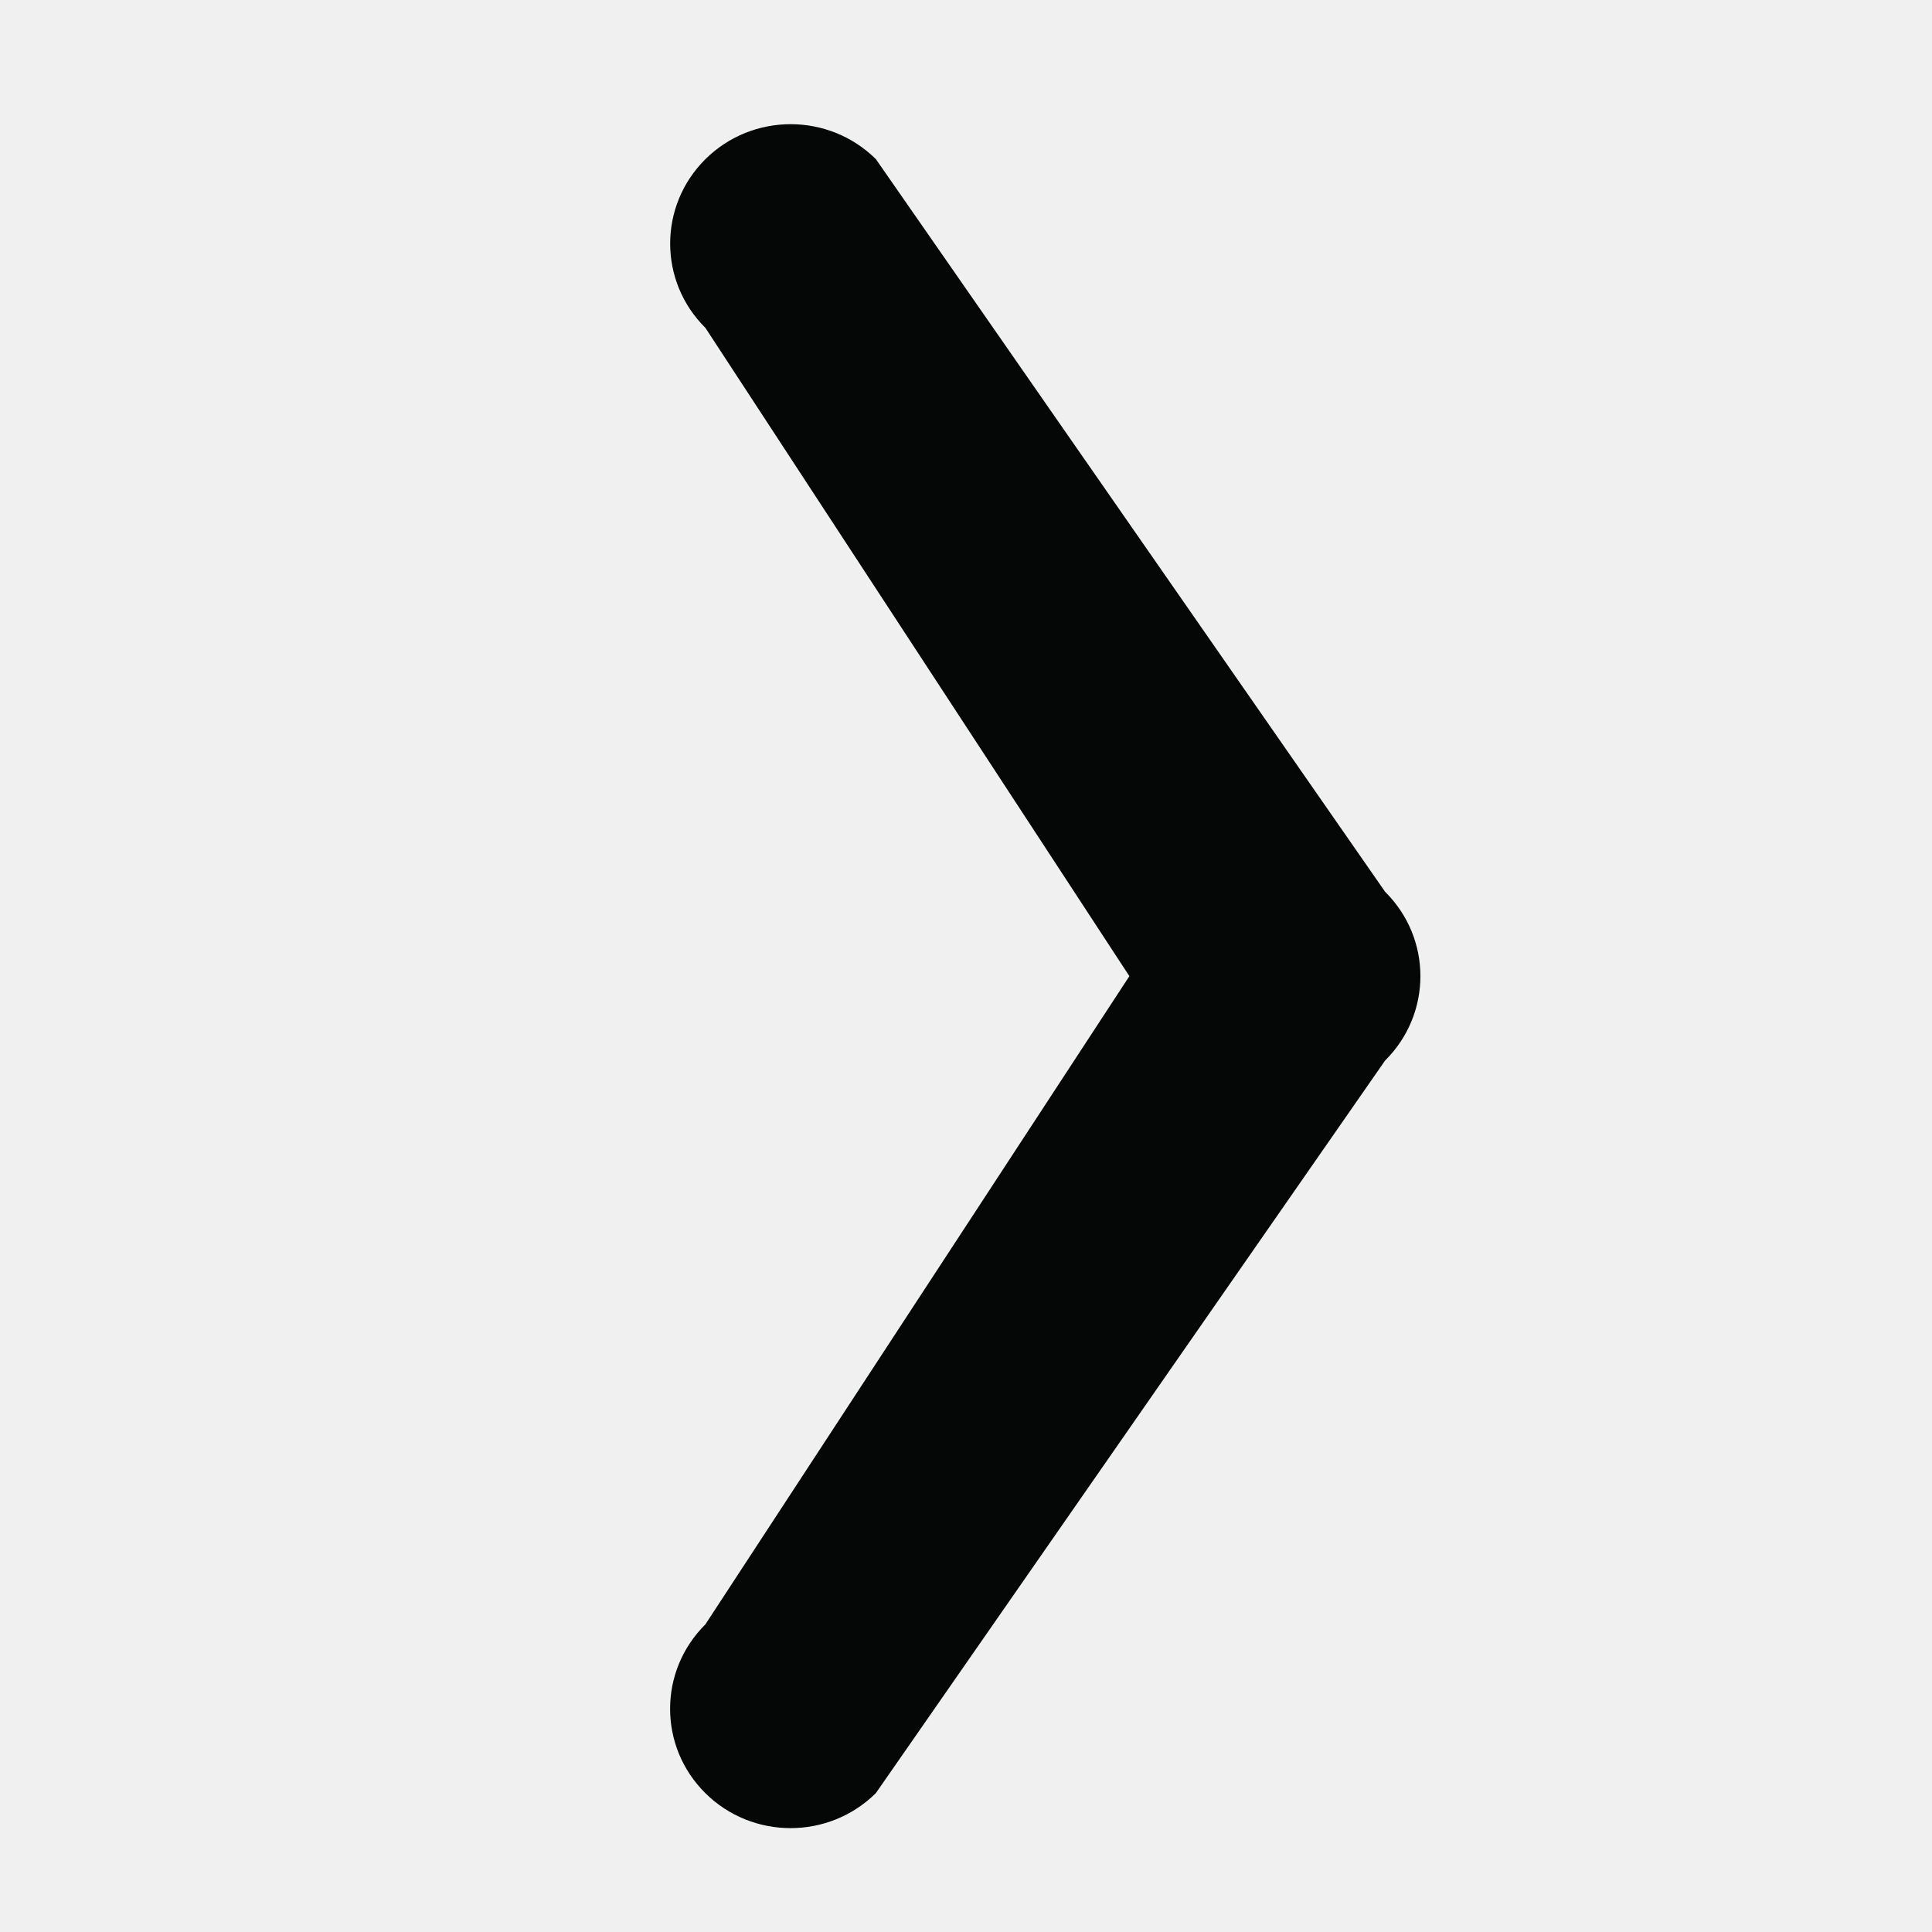
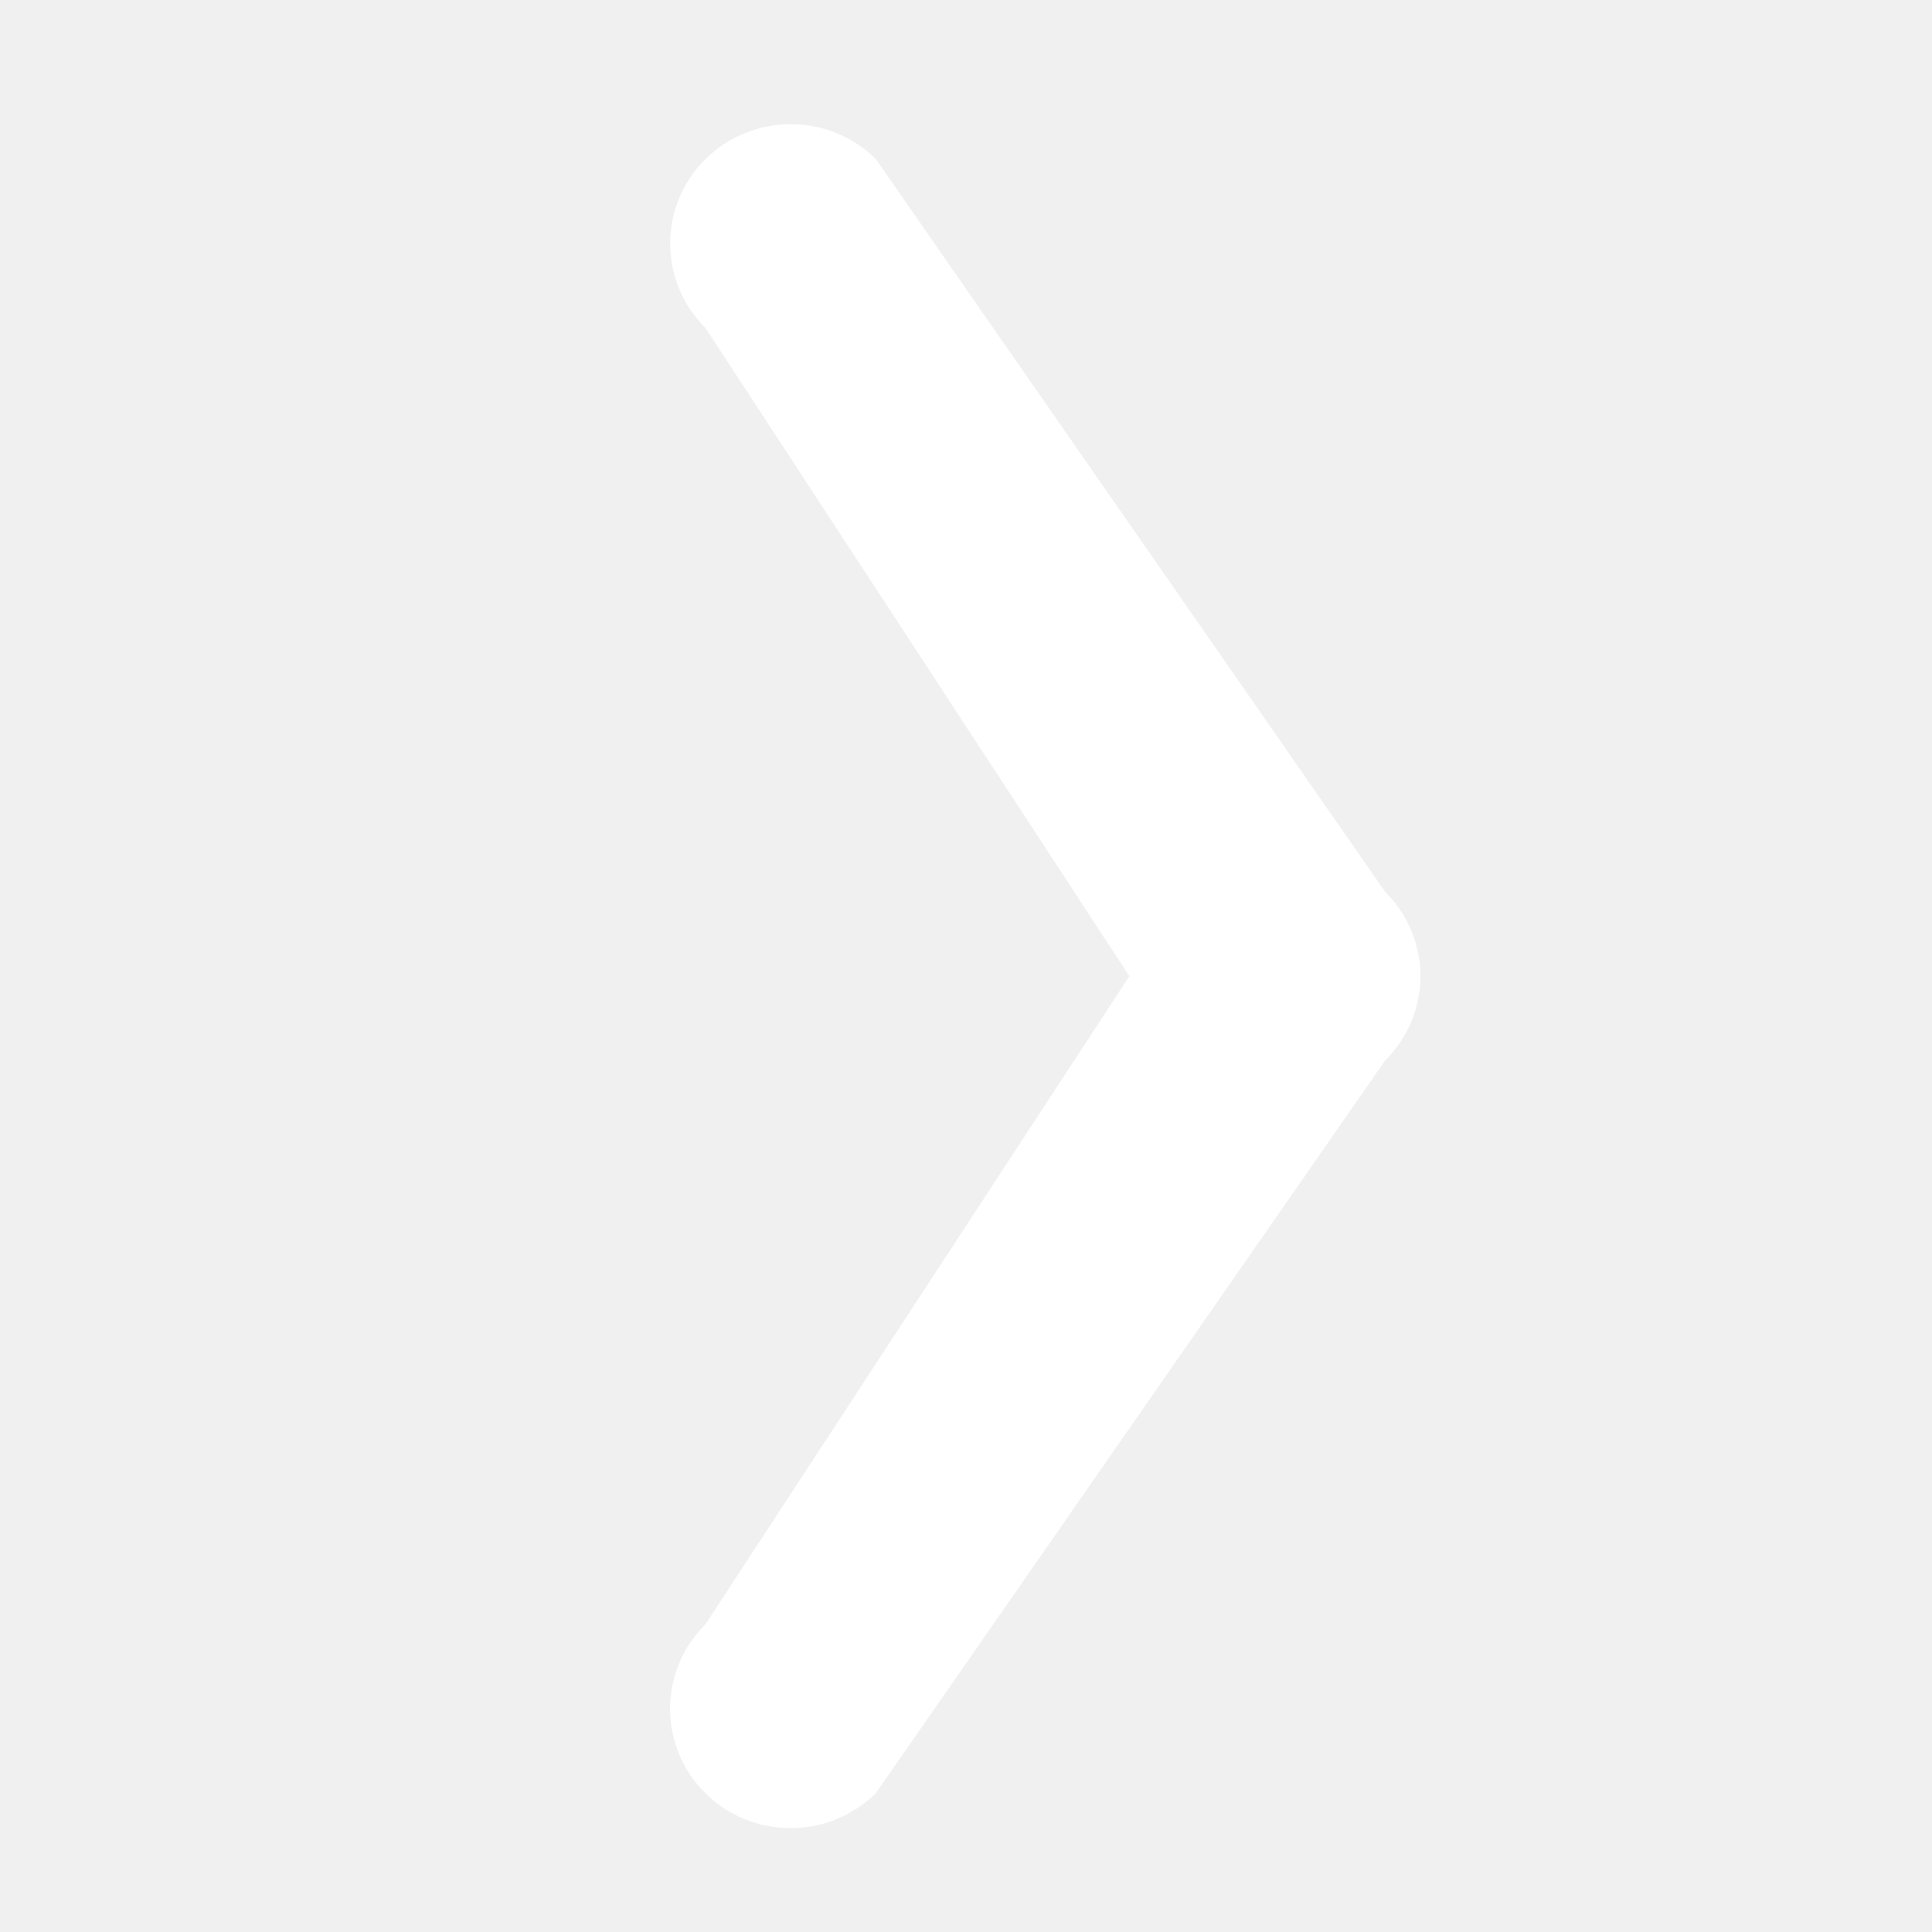
<svg xmlns="http://www.w3.org/2000/svg" version="1.1" id="Слой_1" x="0px" y="0px" width="28.346px" height="28.346px" viewBox="0 0 28.346 28.346" enable-background="new 0 0 28.346 28.346" xml:space="preserve">
-   <path fill="#050606" d="M874.292-5191.285c0.74-0.966,1.327-1.743,1.76-2.327c3.122-4.198,4.476-6.879,4.061-8.048l-0.162-0.274  c-0.108-0.165-0.388-0.315-0.839-0.452c-0.451-0.137-1.029-0.159-1.732-0.068l-7.797,0.056c-0.18-0.018-0.361-0.014-0.541,0.013  c-0.181,0.028-0.298,0.056-0.352,0.083c-0.055,0.028-0.099,0.05-0.135,0.068l-0.108,0.082c-0.09,0.055-0.19,0.15-0.298,0.288  s-0.199,0.296-0.271,0.479c-0.848,2.208-1.814,4.261-2.897,6.159c-0.668,1.131-1.282,2.113-1.841,2.943  c-0.559,0.832-1.029,1.443-1.408,1.834c-0.379,0.393-0.722,0.708-1.029,0.944c-0.307,0.238-0.542,0.337-0.704,0.301  c-0.162-0.036-0.316-0.072-0.46-0.11c-0.253-0.164-0.456-0.386-0.609-0.67c-0.154-0.282-0.257-0.638-0.312-1.067  c-0.054-0.428-0.086-0.798-0.094-1.109c-0.01-0.31-0.005-0.747,0.014-1.313c0.018-0.566,0.027-0.949,0.027-1.149  c0-0.693,0.014-1.447,0.041-2.259c0.027-0.812,0.05-1.455,0.068-1.93c0.018-0.474,0.027-0.976,0.027-1.506  c0-0.528-0.032-0.944-0.095-1.246c-0.063-0.301-0.159-0.593-0.284-0.876c-0.127-0.282-0.312-0.502-0.555-0.656  c-0.244-0.155-0.546-0.278-0.907-0.37c-0.957-0.22-2.175-0.336-3.655-0.356c-3.357-0.035-5.514,0.184-6.471,0.657  c-0.379,0.202-0.722,0.475-1.029,0.822c-0.325,0.402-0.37,0.622-0.135,0.656c1.083,0.165,1.85,0.558,2.301,1.178l0.163,0.329  c0.126,0.238,0.252,0.657,0.379,1.259c0.126,0.602,0.207,1.269,0.244,1.999c0.09,1.333,0.09,2.472,0,3.422  c-0.09,0.95-0.176,1.688-0.257,2.217c-0.081,0.529-0.203,0.958-0.365,1.286c-0.163,0.33-0.271,0.53-0.325,0.603  c-0.055,0.073-0.099,0.119-0.135,0.137c-0.235,0.091-0.478,0.137-0.731,0.137c-0.253,0-0.56-0.129-0.921-0.384  c-0.361-0.255-0.736-0.606-1.123-1.054c-0.389-0.447-0.826-1.073-1.313-1.876c-0.487-0.802-0.993-1.751-1.516-2.847l-0.433-0.793  c-0.271-0.51-0.641-1.254-1.11-2.231c-0.469-0.976-0.885-1.92-1.245-2.833c-0.145-0.382-0.361-0.674-0.65-0.875l-0.135-0.082  c-0.09-0.073-0.235-0.15-0.433-0.232c-0.199-0.082-0.406-0.141-0.623-0.179l-7.418,0.055c-0.758,0-1.272,0.174-1.543,0.521  l-0.108,0.164c-0.054,0.092-0.081,0.238-0.081,0.438c0,0.202,0.054,0.447,0.163,0.739c1.083,2.573,2.261,5.056,3.533,7.445  c1.273,2.392,2.378,4.318,3.316,5.777c0.939,1.461,1.895,2.838,2.87,4.134c0.975,1.295,1.62,2.125,1.936,2.49  c0.316,0.366,0.564,0.64,0.744,0.821l0.677,0.658c0.433,0.438,1.07,0.962,1.909,1.574c0.839,0.612,1.768,1.214,2.789,1.806  c1.019,0.594,2.207,1.077,3.56,1.451c1.353,0.375,2.671,0.526,3.953,0.452h3.113c0.632-0.055,1.11-0.254,1.435-0.602l0.108-0.137  c0.072-0.108,0.14-0.278,0.203-0.505c0.063-0.228,0.095-0.479,0.095-0.753c-0.019-0.784,0.041-1.493,0.176-2.122  c0.135-0.629,0.289-1.103,0.46-1.424c0.172-0.318,0.365-0.587,0.582-0.807c0.216-0.22,0.37-0.352,0.46-0.396  c0.09-0.045,0.163-0.077,0.216-0.097c0.433-0.146,0.943-0.004,1.53,0.424c0.587,0.43,1.137,0.958,1.652,1.588  c0.514,0.629,1.132,1.337,1.854,2.122c0.722,0.784,1.353,1.368,1.895,1.751l0.542,0.33c0.361,0.218,0.83,0.418,1.408,0.602  c0.577,0.182,1.083,0.228,1.516,0.137l6.931-0.11c0.686,0,1.218-0.113,1.597-0.342c0.379-0.227,0.604-0.479,0.677-0.752  c0.071-0.274,0.076-0.583,0.014-0.931c-0.063-0.346-0.127-0.588-0.19-0.725c-0.063-0.136-0.122-0.252-0.176-0.342  c-0.903-1.643-2.626-3.66-5.171-6.05l-0.055-0.055l-0.027-0.028l-0.027-0.027h-0.027c-1.156-1.113-1.886-1.861-2.193-2.246  c-0.559-0.729-0.686-1.468-0.379-2.216C872.073-5188.264,872.884-5189.46,874.292-5191.285z" />
-   <path fill="#050606" d="M20.322,15.56L12.85,26.309c-0.691,0.684-1.811,0.684-2.501,0c-0.69-0.683-0.69-1.792,0-2.476l6.221-9.511  l-6.22-9.511c-0.69-0.683-0.69-1.792,0-2.476c0.69-0.684,1.81-0.684,2.501,0l7.471,10.749c0.345,0.342,0.518,0.79,0.518,1.237  C20.84,14.77,20.667,15.218,20.322,15.56z" />
+   <path fill="#ffffff" d="M874.292-5191.285c0.74-0.966,1.327-1.743,1.76-2.327c3.122-4.198,4.476-6.879,4.061-8.048l-0.162-0.274  c-0.108-0.165-0.388-0.315-0.839-0.452c-0.451-0.137-1.029-0.159-1.732-0.068l-7.797,0.056c-0.18-0.018-0.361-0.014-0.541,0.013  c-0.181,0.028-0.298,0.056-0.352,0.083c-0.055,0.028-0.099,0.05-0.135,0.068l-0.108,0.082c-0.09,0.055-0.19,0.15-0.298,0.288  s-0.199,0.296-0.271,0.479c-0.848,2.208-1.814,4.261-2.897,6.159c-0.668,1.131-1.282,2.113-1.841,2.943  c-0.559,0.832-1.029,1.443-1.408,1.834c-0.379,0.393-0.722,0.708-1.029,0.944c-0.307,0.238-0.542,0.337-0.704,0.301  c-0.162-0.036-0.316-0.072-0.46-0.11c-0.253-0.164-0.456-0.386-0.609-0.67c-0.154-0.282-0.257-0.638-0.312-1.067  c-0.054-0.428-0.086-0.798-0.094-1.109c-0.01-0.31-0.005-0.747,0.014-1.313c0.018-0.566,0.027-0.949,0.027-1.149  c0-0.693,0.014-1.447,0.041-2.259c0.027-0.812,0.05-1.455,0.068-1.93c0.018-0.474,0.027-0.976,0.027-1.506  c0-0.528-0.032-0.944-0.095-1.246c-0.063-0.301-0.159-0.593-0.284-0.876c-0.127-0.282-0.312-0.502-0.555-0.656  c-0.244-0.155-0.546-0.278-0.907-0.37c-0.957-0.22-2.175-0.336-3.655-0.356c-3.357-0.035-5.514,0.184-6.471,0.657  c-0.379,0.202-0.722,0.475-1.029,0.822c-0.325,0.402-0.37,0.622-0.135,0.656c1.083,0.165,1.85,0.558,2.301,1.178l0.163,0.329  c0.126,0.238,0.252,0.657,0.379,1.259c0.126,0.602,0.207,1.269,0.244,1.999c0.09,1.333,0.09,2.472,0,3.422  c-0.09,0.95-0.176,1.688-0.257,2.217c-0.081,0.529-0.203,0.958-0.365,1.286c-0.163,0.33-0.271,0.53-0.325,0.603  c-0.055,0.073-0.099,0.119-0.135,0.137c-0.235,0.091-0.478,0.137-0.731,0.137c-0.253,0-0.56-0.129-0.921-0.384  c-0.361-0.255-0.736-0.606-1.123-1.054c-0.389-0.447-0.826-1.073-1.313-1.876c-0.487-0.802-0.993-1.751-1.516-2.847l-0.433-0.793  c-0.271-0.51-0.641-1.254-1.11-2.231c-0.469-0.976-0.885-1.92-1.245-2.833c-0.145-0.382-0.361-0.674-0.65-0.875l-0.135-0.082  c-0.09-0.073-0.235-0.15-0.433-0.232c-0.199-0.082-0.406-0.141-0.623-0.179l-7.418,0.055c-0.758,0-1.272,0.174-1.543,0.521  l-0.108,0.164c-0.054,0.092-0.081,0.238-0.081,0.438c0,0.202,0.054,0.447,0.163,0.739c1.083,2.573,2.261,5.056,3.533,7.445  c1.273,2.392,2.378,4.318,3.316,5.777c0.939,1.461,1.895,2.838,2.87,4.134c0.975,1.295,1.62,2.125,1.936,2.49  c0.316,0.366,0.564,0.64,0.744,0.821l0.677,0.658c0.433,0.438,1.07,0.962,1.909,1.574c0.839,0.612,1.768,1.214,2.789,1.806  c1.019,0.594,2.207,1.077,3.56,1.451c1.353,0.375,2.671,0.526,3.953,0.452h3.113c0.632-0.055,1.11-0.254,1.435-0.602l0.108-0.137  c0.072-0.108,0.14-0.278,0.203-0.505c0.063-0.228,0.095-0.479,0.095-0.753c-0.019-0.784,0.041-1.493,0.176-2.122  c0.135-0.629,0.289-1.103,0.46-1.424c0.172-0.318,0.365-0.587,0.582-0.807c0.216-0.22,0.37-0.352,0.46-0.396  c0.09-0.045,0.163-0.077,0.216-0.097c0.433-0.146,0.943-0.004,1.53,0.424c0.587,0.43,1.137,0.958,1.652,1.588  c0.514,0.629,1.132,1.337,1.854,2.122c0.722,0.784,1.353,1.368,1.895,1.751l0.542,0.33c0.361,0.218,0.83,0.418,1.408,0.602  c0.577,0.182,1.083,0.228,1.516,0.137l6.931-0.11c0.686,0,1.218-0.113,1.597-0.342c0.379-0.227,0.604-0.479,0.677-0.752  c0.071-0.274,0.076-0.583,0.014-0.931c-0.063-0.346-0.127-0.588-0.19-0.725c-0.063-0.136-0.122-0.252-0.176-0.342  c-0.903-1.643-2.626-3.66-5.171-6.05l-0.055-0.055l-0.027-0.028l-0.027-0.027h-0.027c-1.156-1.113-1.886-1.861-2.193-2.246  c-0.559-0.729-0.686-1.468-0.379-2.216C872.073-5188.264,872.884-5189.46,874.292-5191.285z" />
+   <path fill="#ffffff" d="M20.322,15.56L12.85,26.309c-0.691,0.684-1.811,0.684-2.501,0c-0.69-0.683-0.69-1.792,0-2.476l6.221-9.511  l-6.22-9.511c-0.69-0.683-0.69-1.792,0-2.476c0.69-0.684,1.81-0.684,2.501,0l7.471,10.749c0.345,0.342,0.518,0.79,0.518,1.237  C20.84,14.77,20.667,15.218,20.322,15.56z" />
</svg>
